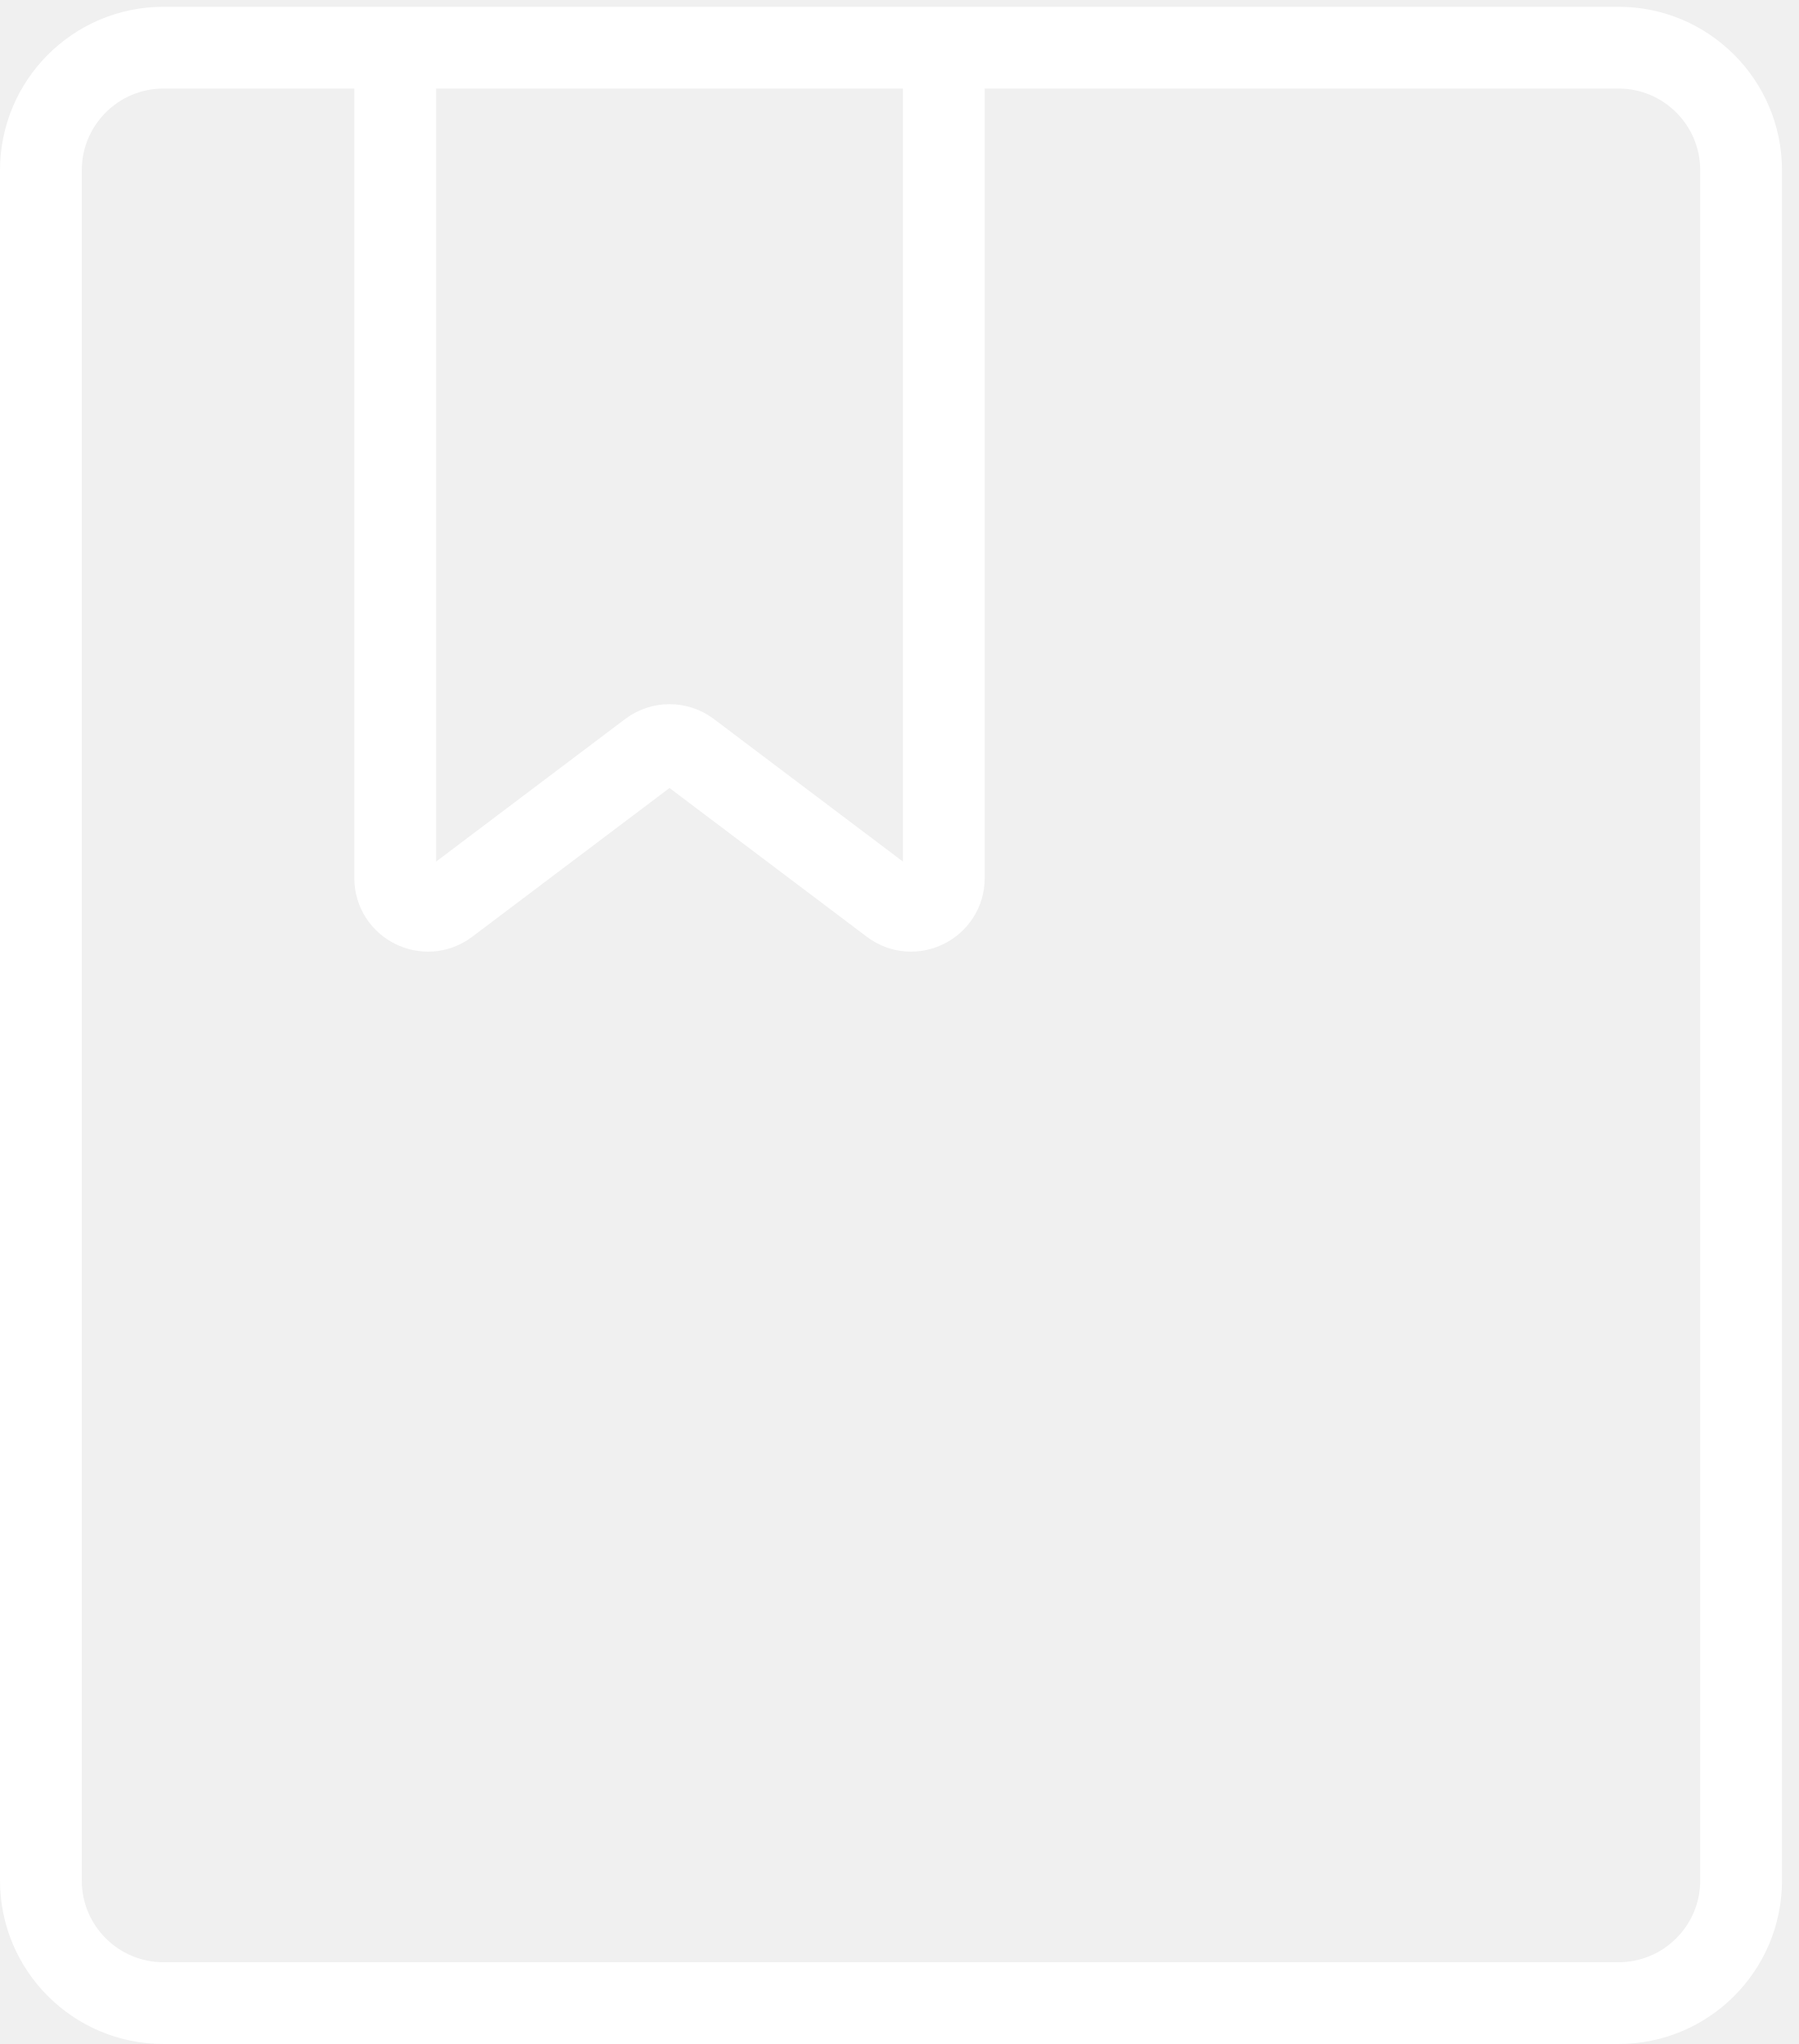
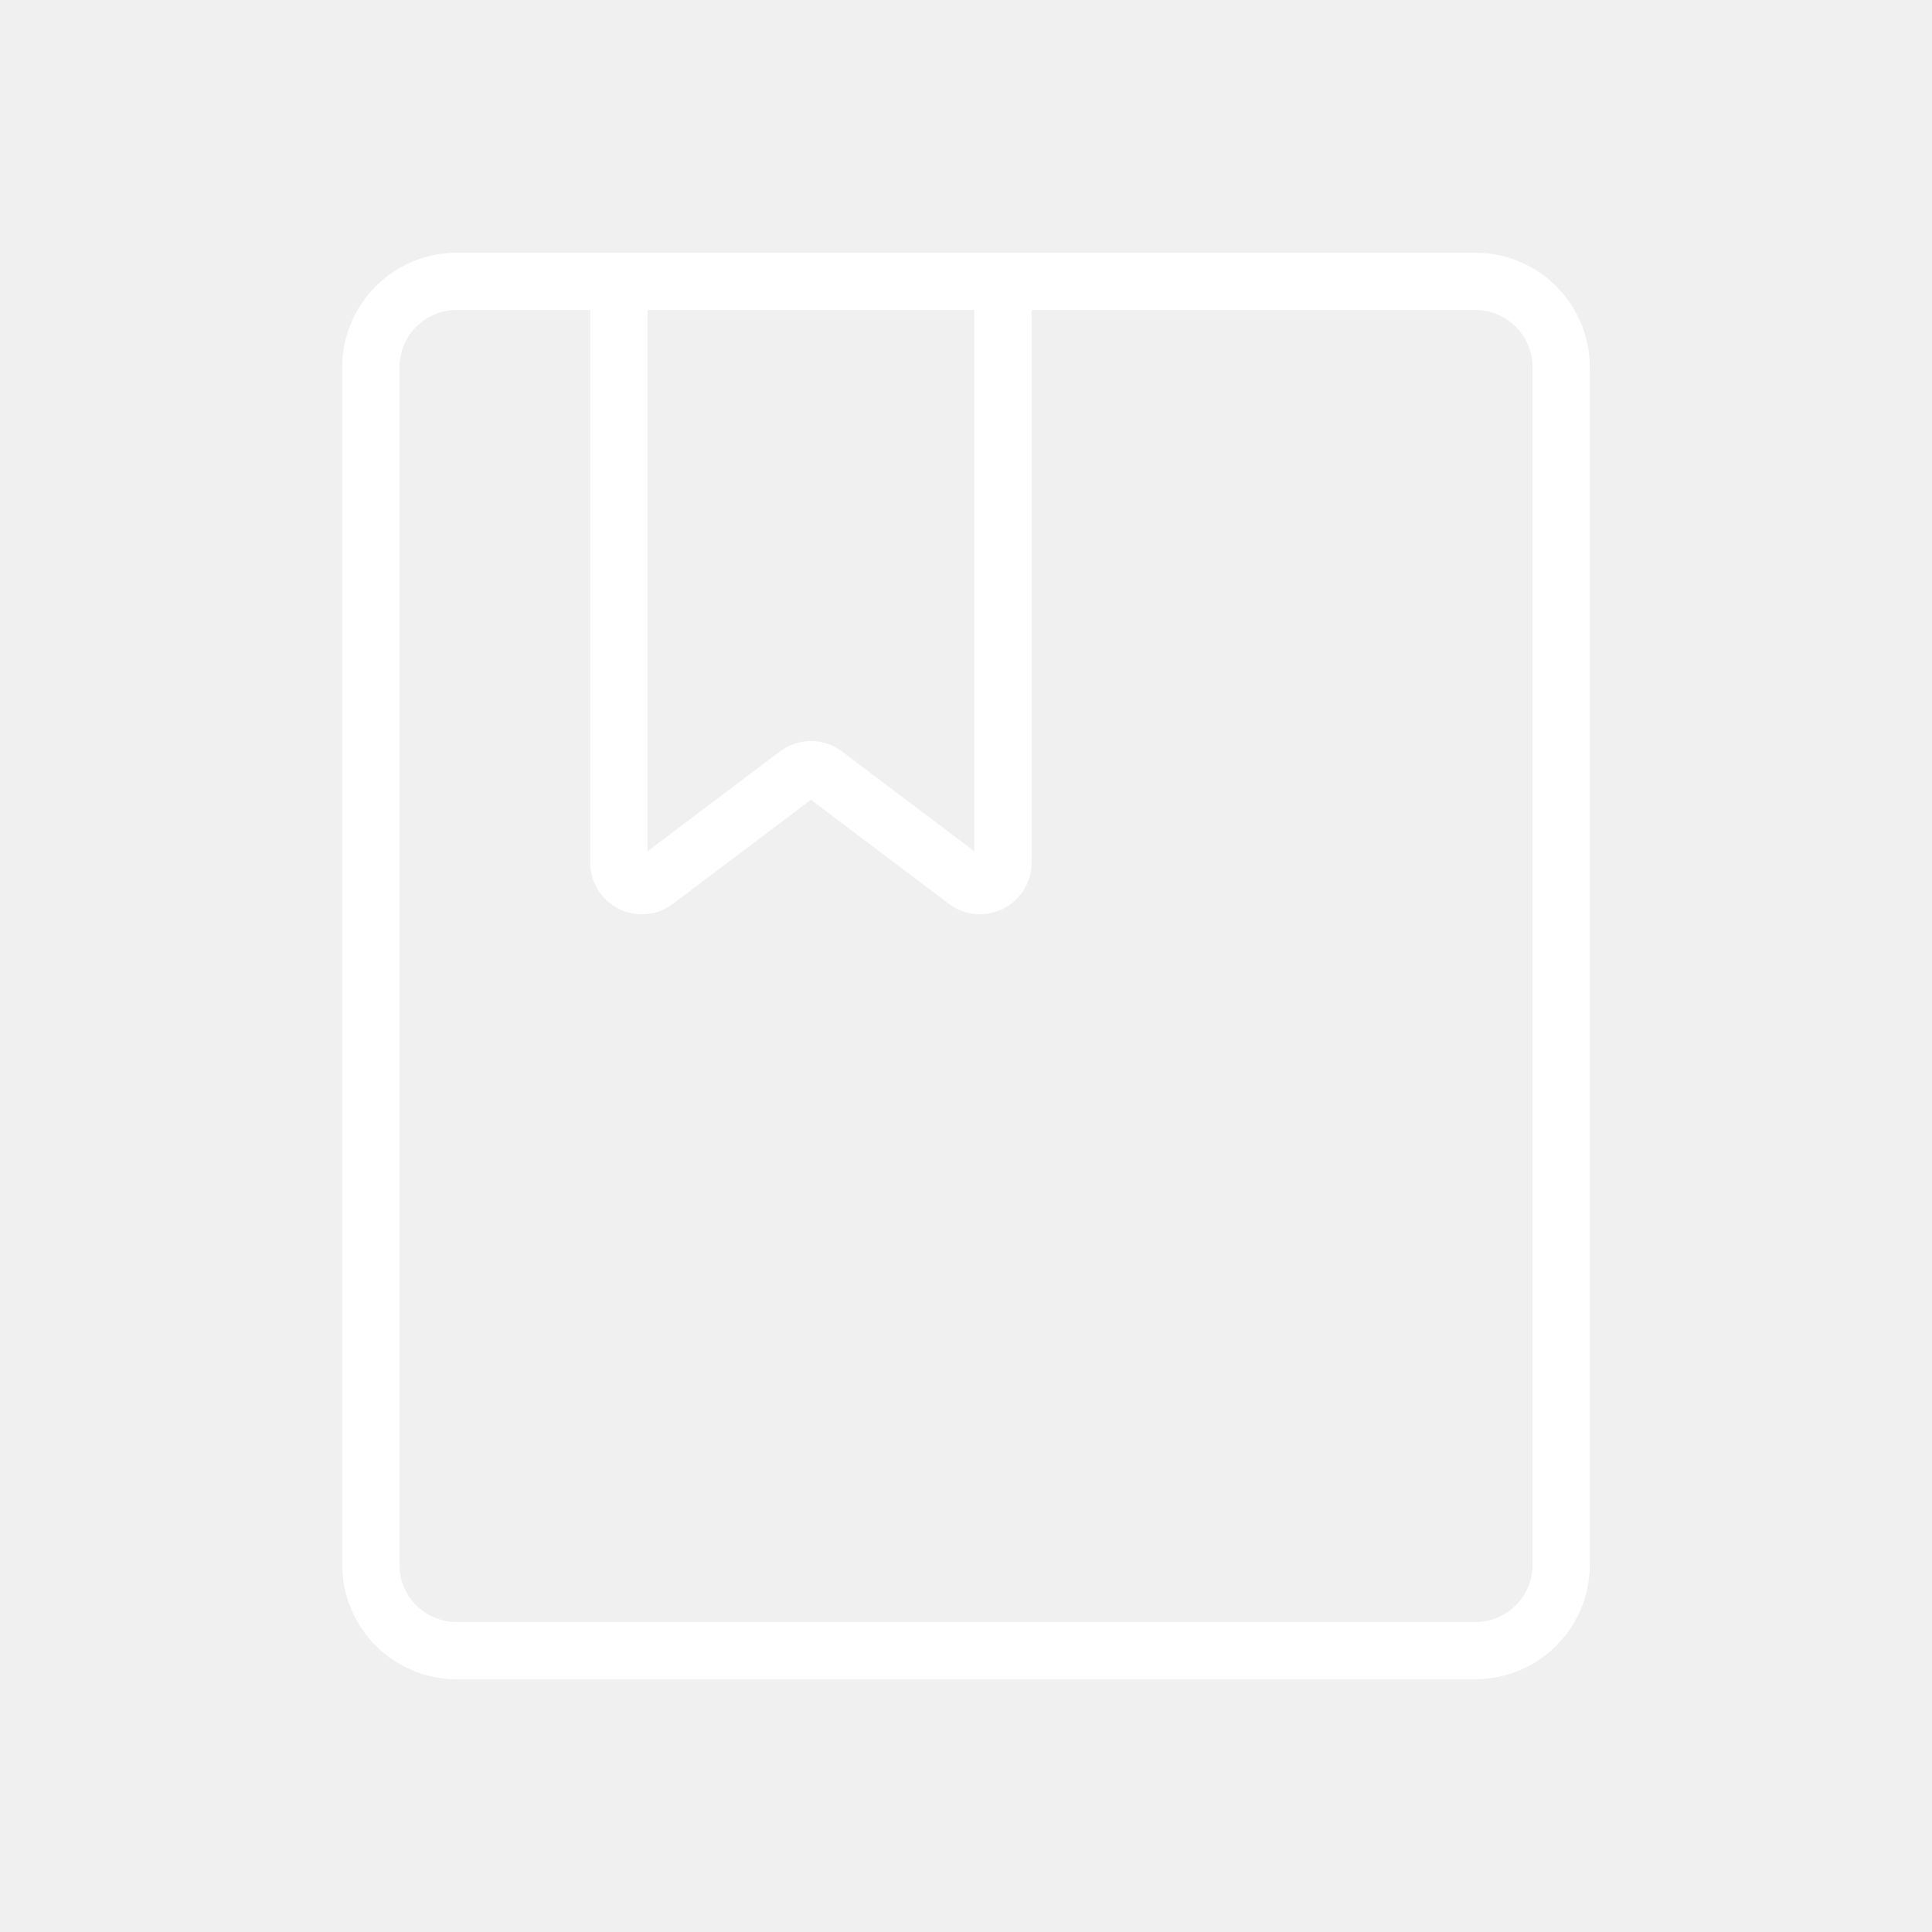
- <svg xmlns="http://www.w3.org/2000/svg" width="22" height="25" viewBox="0 0 22 25" fill="none">
-   <rect x="0.5" y="0.583" width="20.792" height="23.917" rx="1.5" stroke="white" />
-   <path d="M4.833 1V10.739C4.833 11.069 5.211 11.257 5.474 11.058L7.947 9.193C8.089 9.086 8.286 9.086 8.428 9.193L10.901 11.058C11.164 11.257 11.542 11.069 11.542 10.739V1" stroke="white" />
+ <svg xmlns="http://www.w3.org/2000/svg" width="40" height="40" fill="none" version="1.1" viewBox="0 0 40 40">
+   <g transform="matrix(1.1853 0 0 1.1853 7.0852 -12.645)" stroke="#fff">
+     <rect x=".5" y="15.583" width="20.792" height="23.917" rx="1.5" />
+     <path d="m4.833 16v9.739c0 0.33 0.377 0.518 0.641 0.319l2.472-1.865c0.143-0.108 0.339-0.108 0.482 0l2.472 1.865c0.264 0.199 0.641 0.011 0.641-0.319v-9.739" />
+   </g>
</svg>
